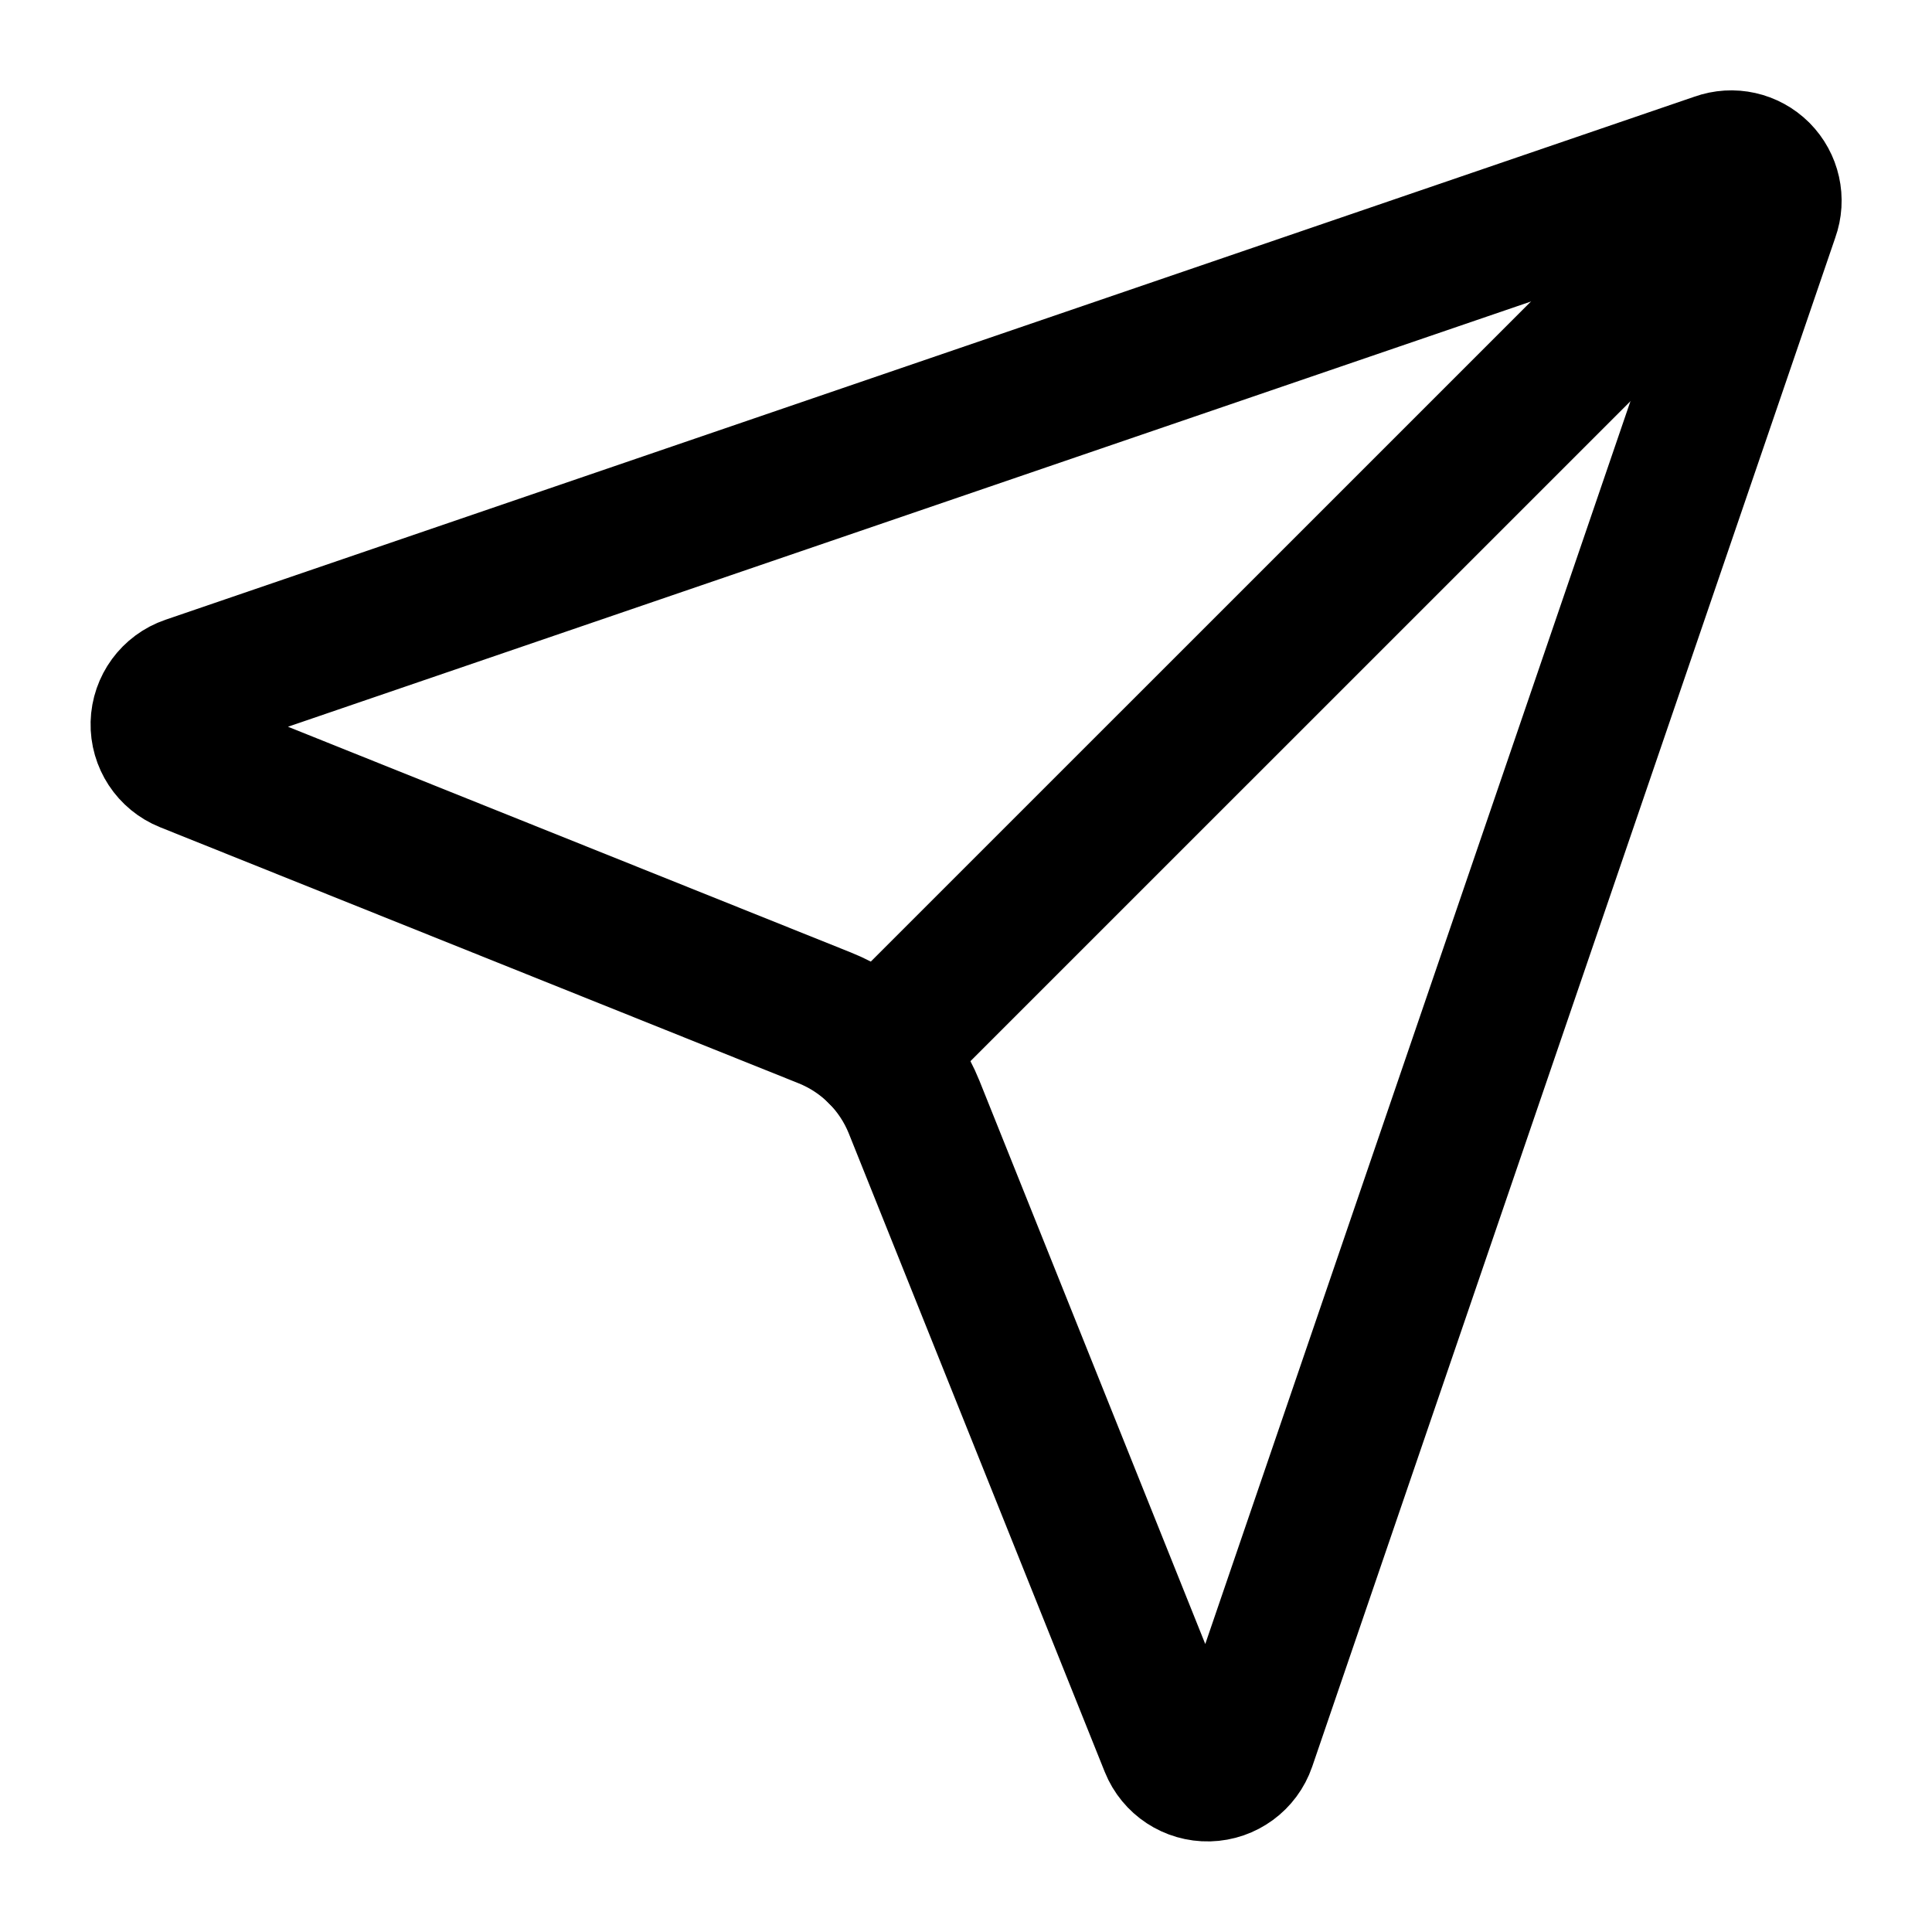
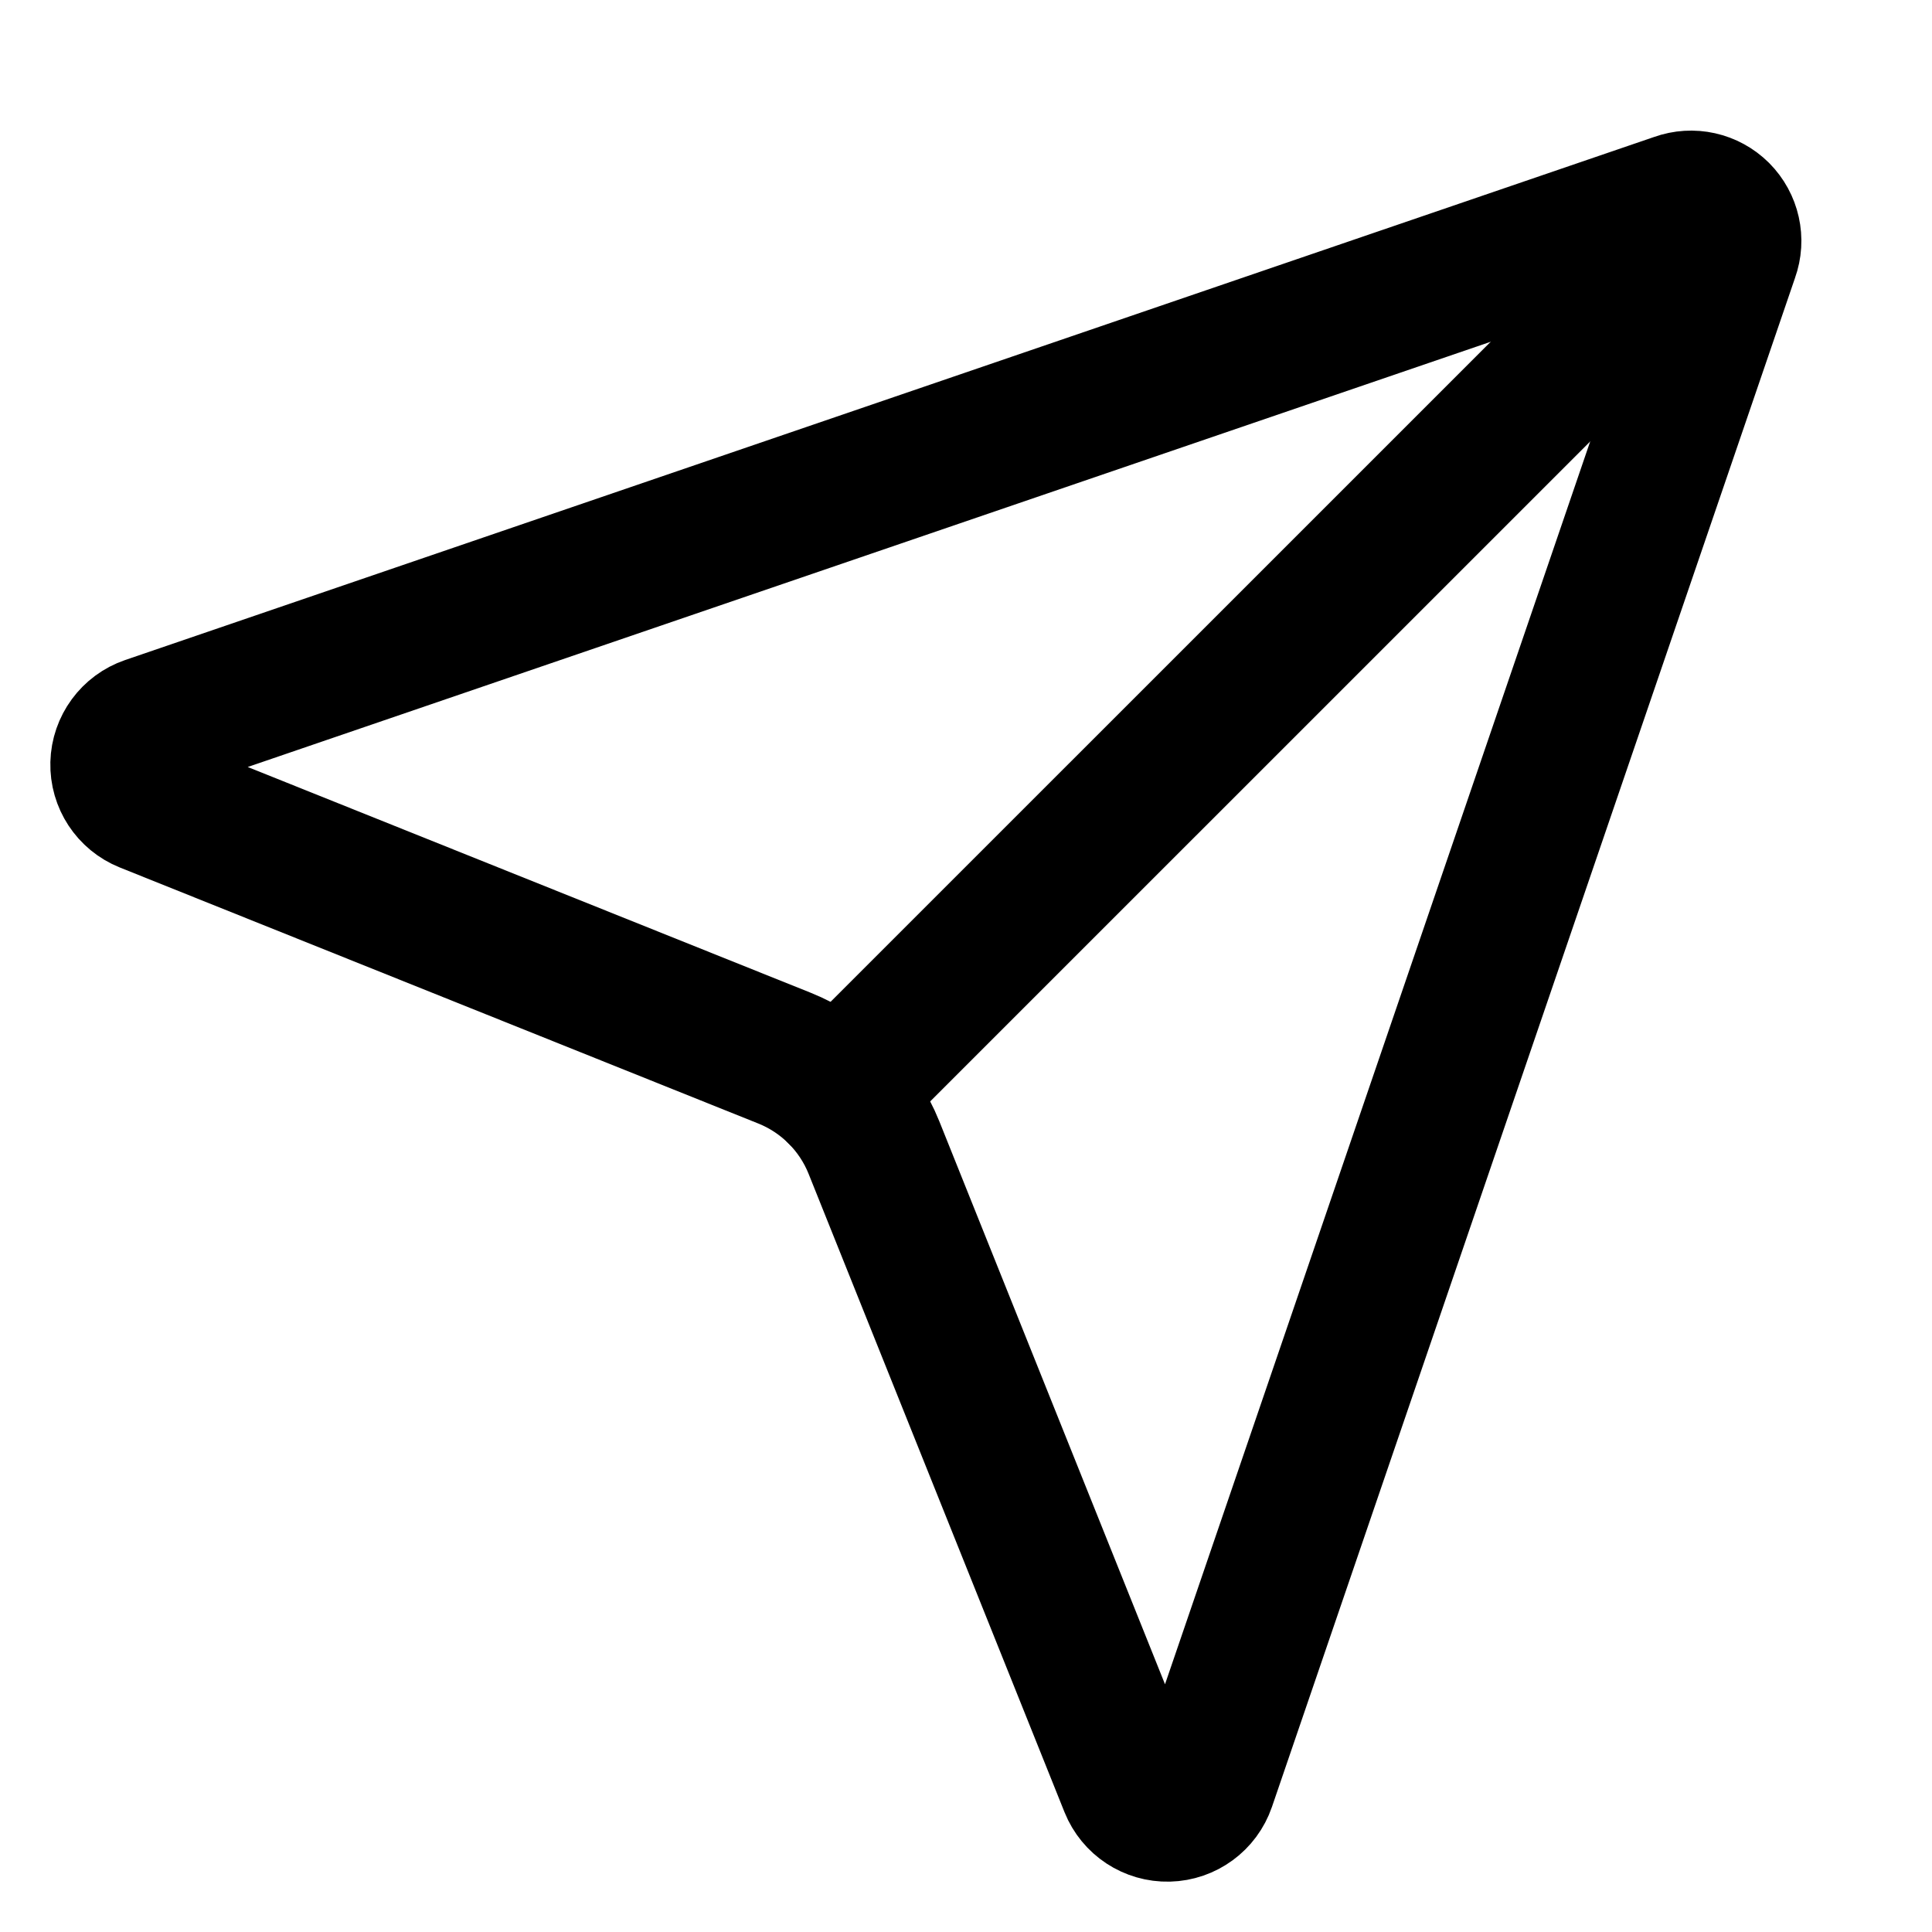
- <svg xmlns="http://www.w3.org/2000/svg" width="24" height="24" viewBox="0 0 24 24" fill="none" stroke="currentColor" stroke-width="1.75" stroke-linecap="round" stroke-linejoin="round">
+ <svg xmlns="http://www.w3.org/2000/svg" width="24" height="24" viewBox="0.5 -0.5 24 24" fill="none" stroke="currentColor" stroke-width="1.75" stroke-linecap="round" stroke-linejoin="round">
  <path d="M14.536 21.686a.5.5 0 0 0 .937-.024l6.5-19a.496.496 0 0 0-.635-.635l-19 6.5a.5.5 0 0 0-.024.937l7.93 3.18a2 2 0 0 1 1.112 1.11z" />
  <path d="m21.854 2.147-10.94 10.939" />
</svg>
